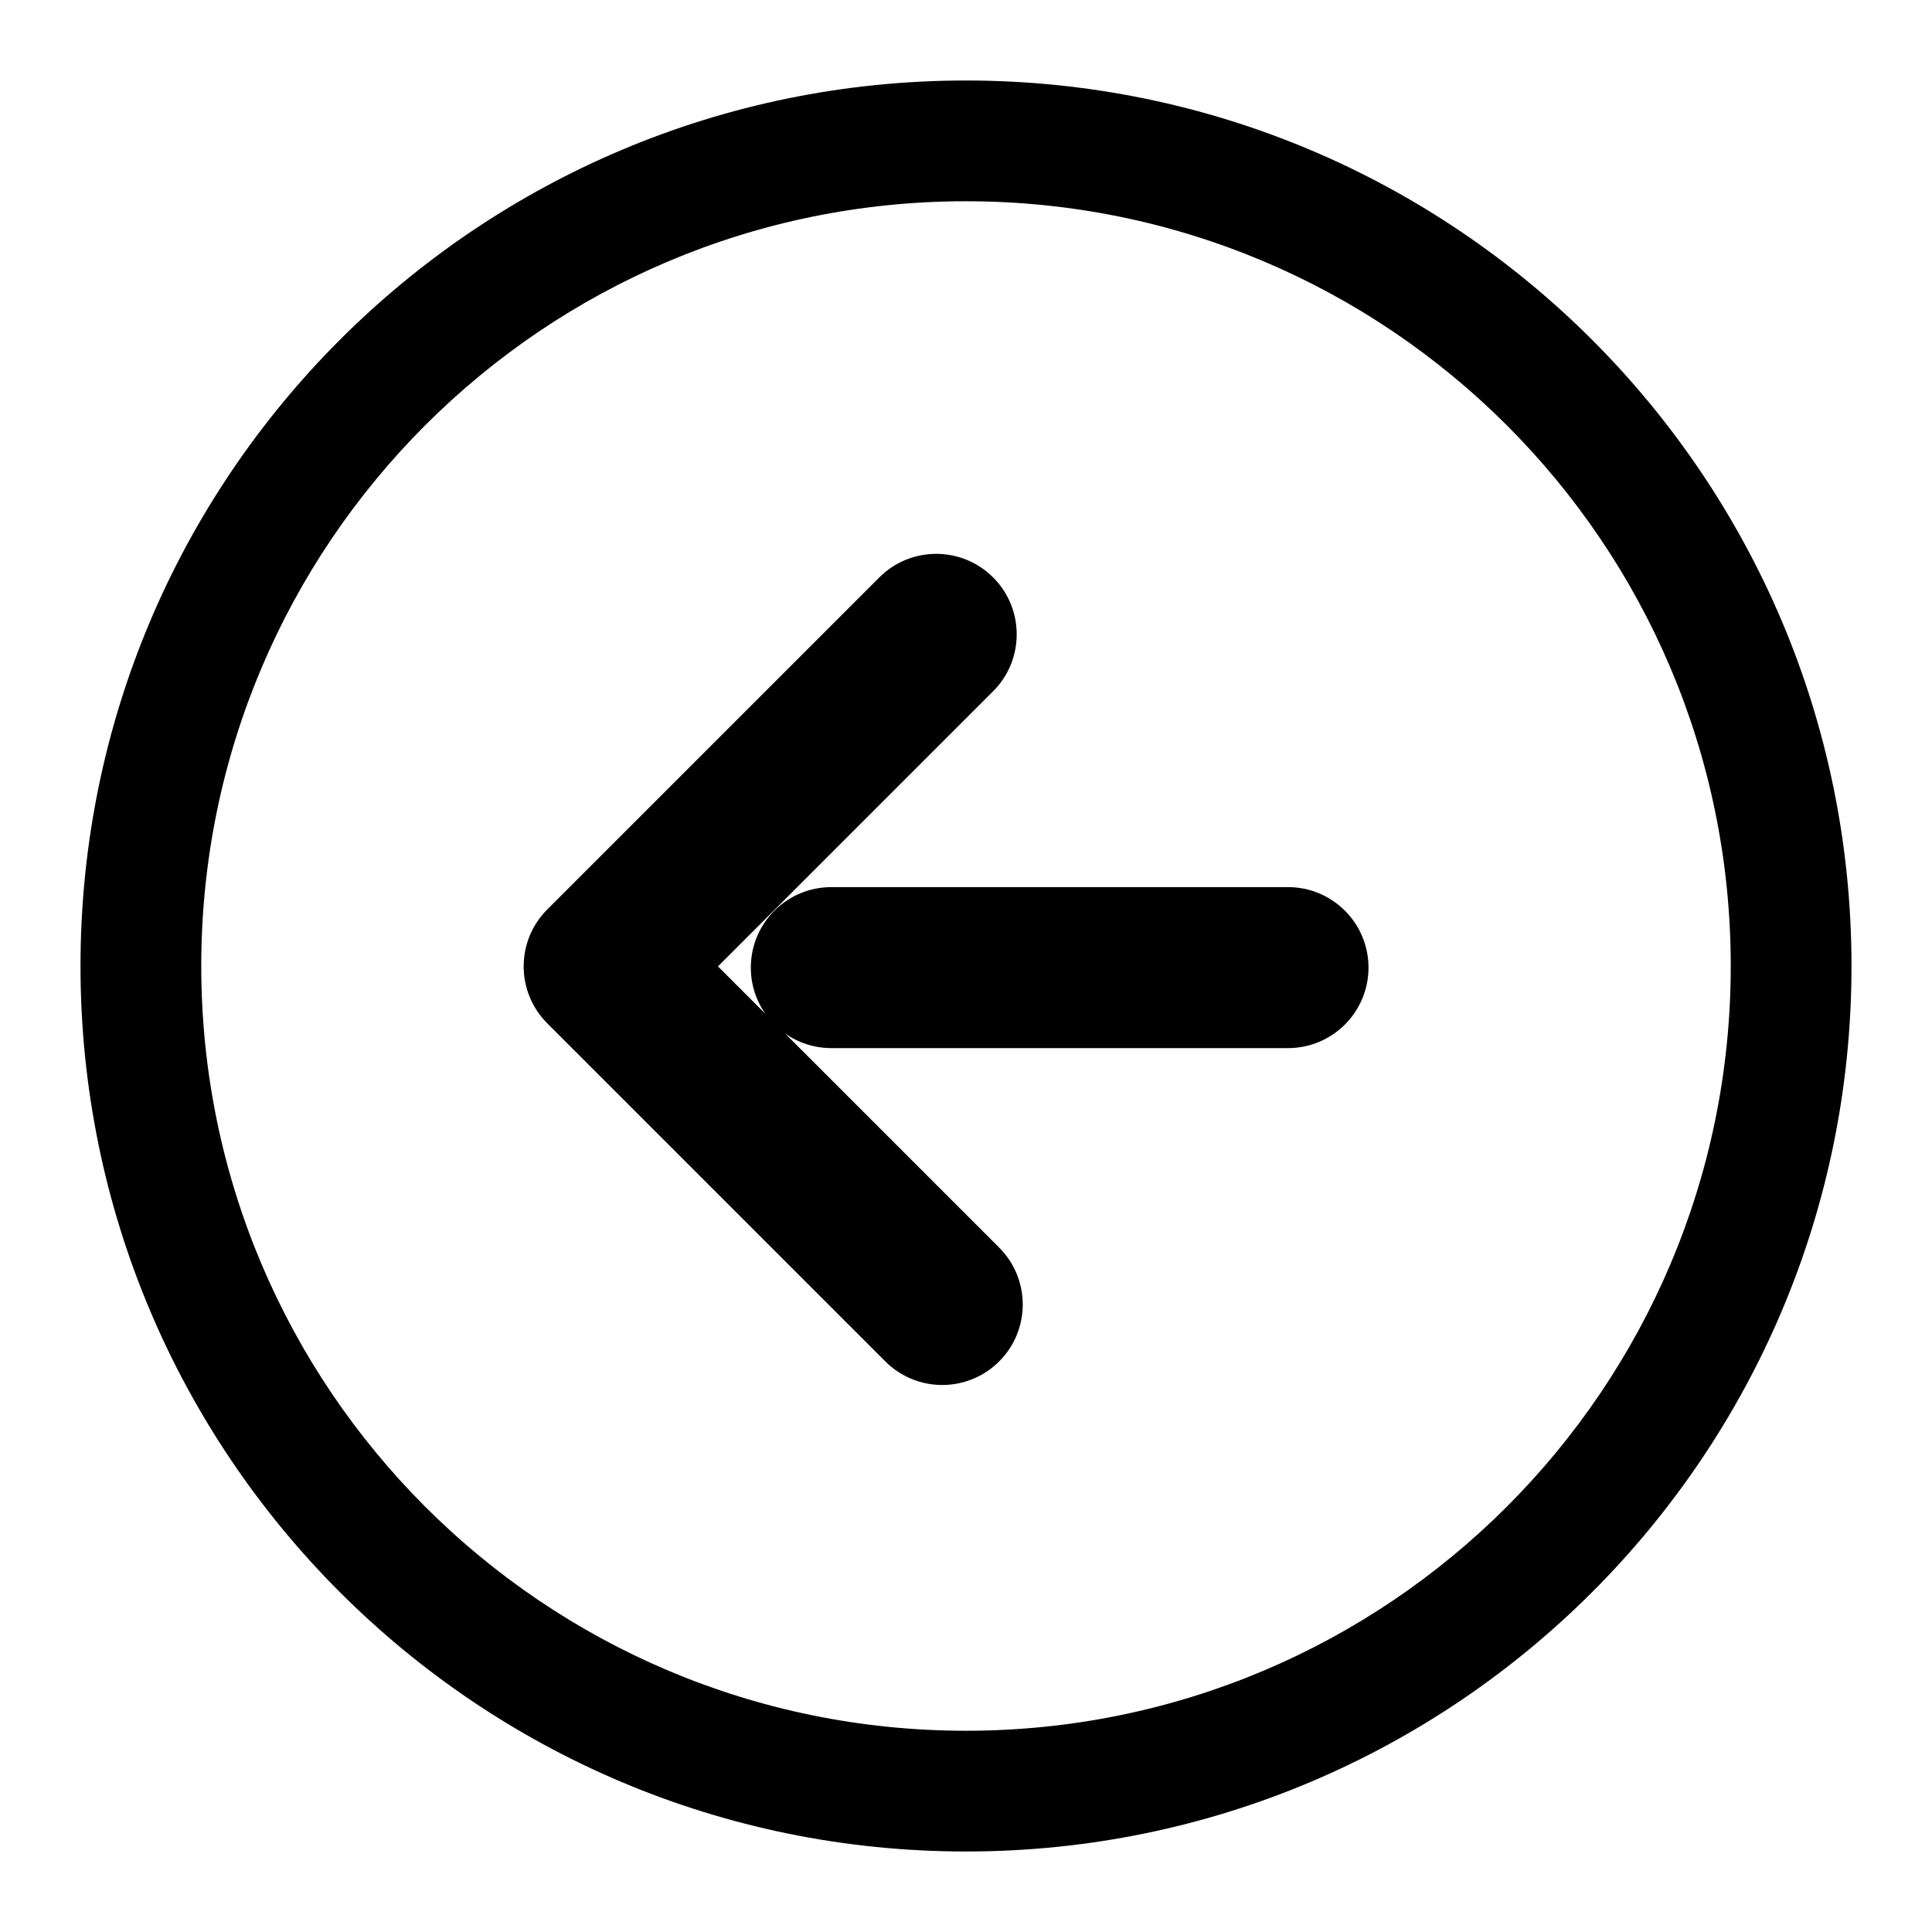
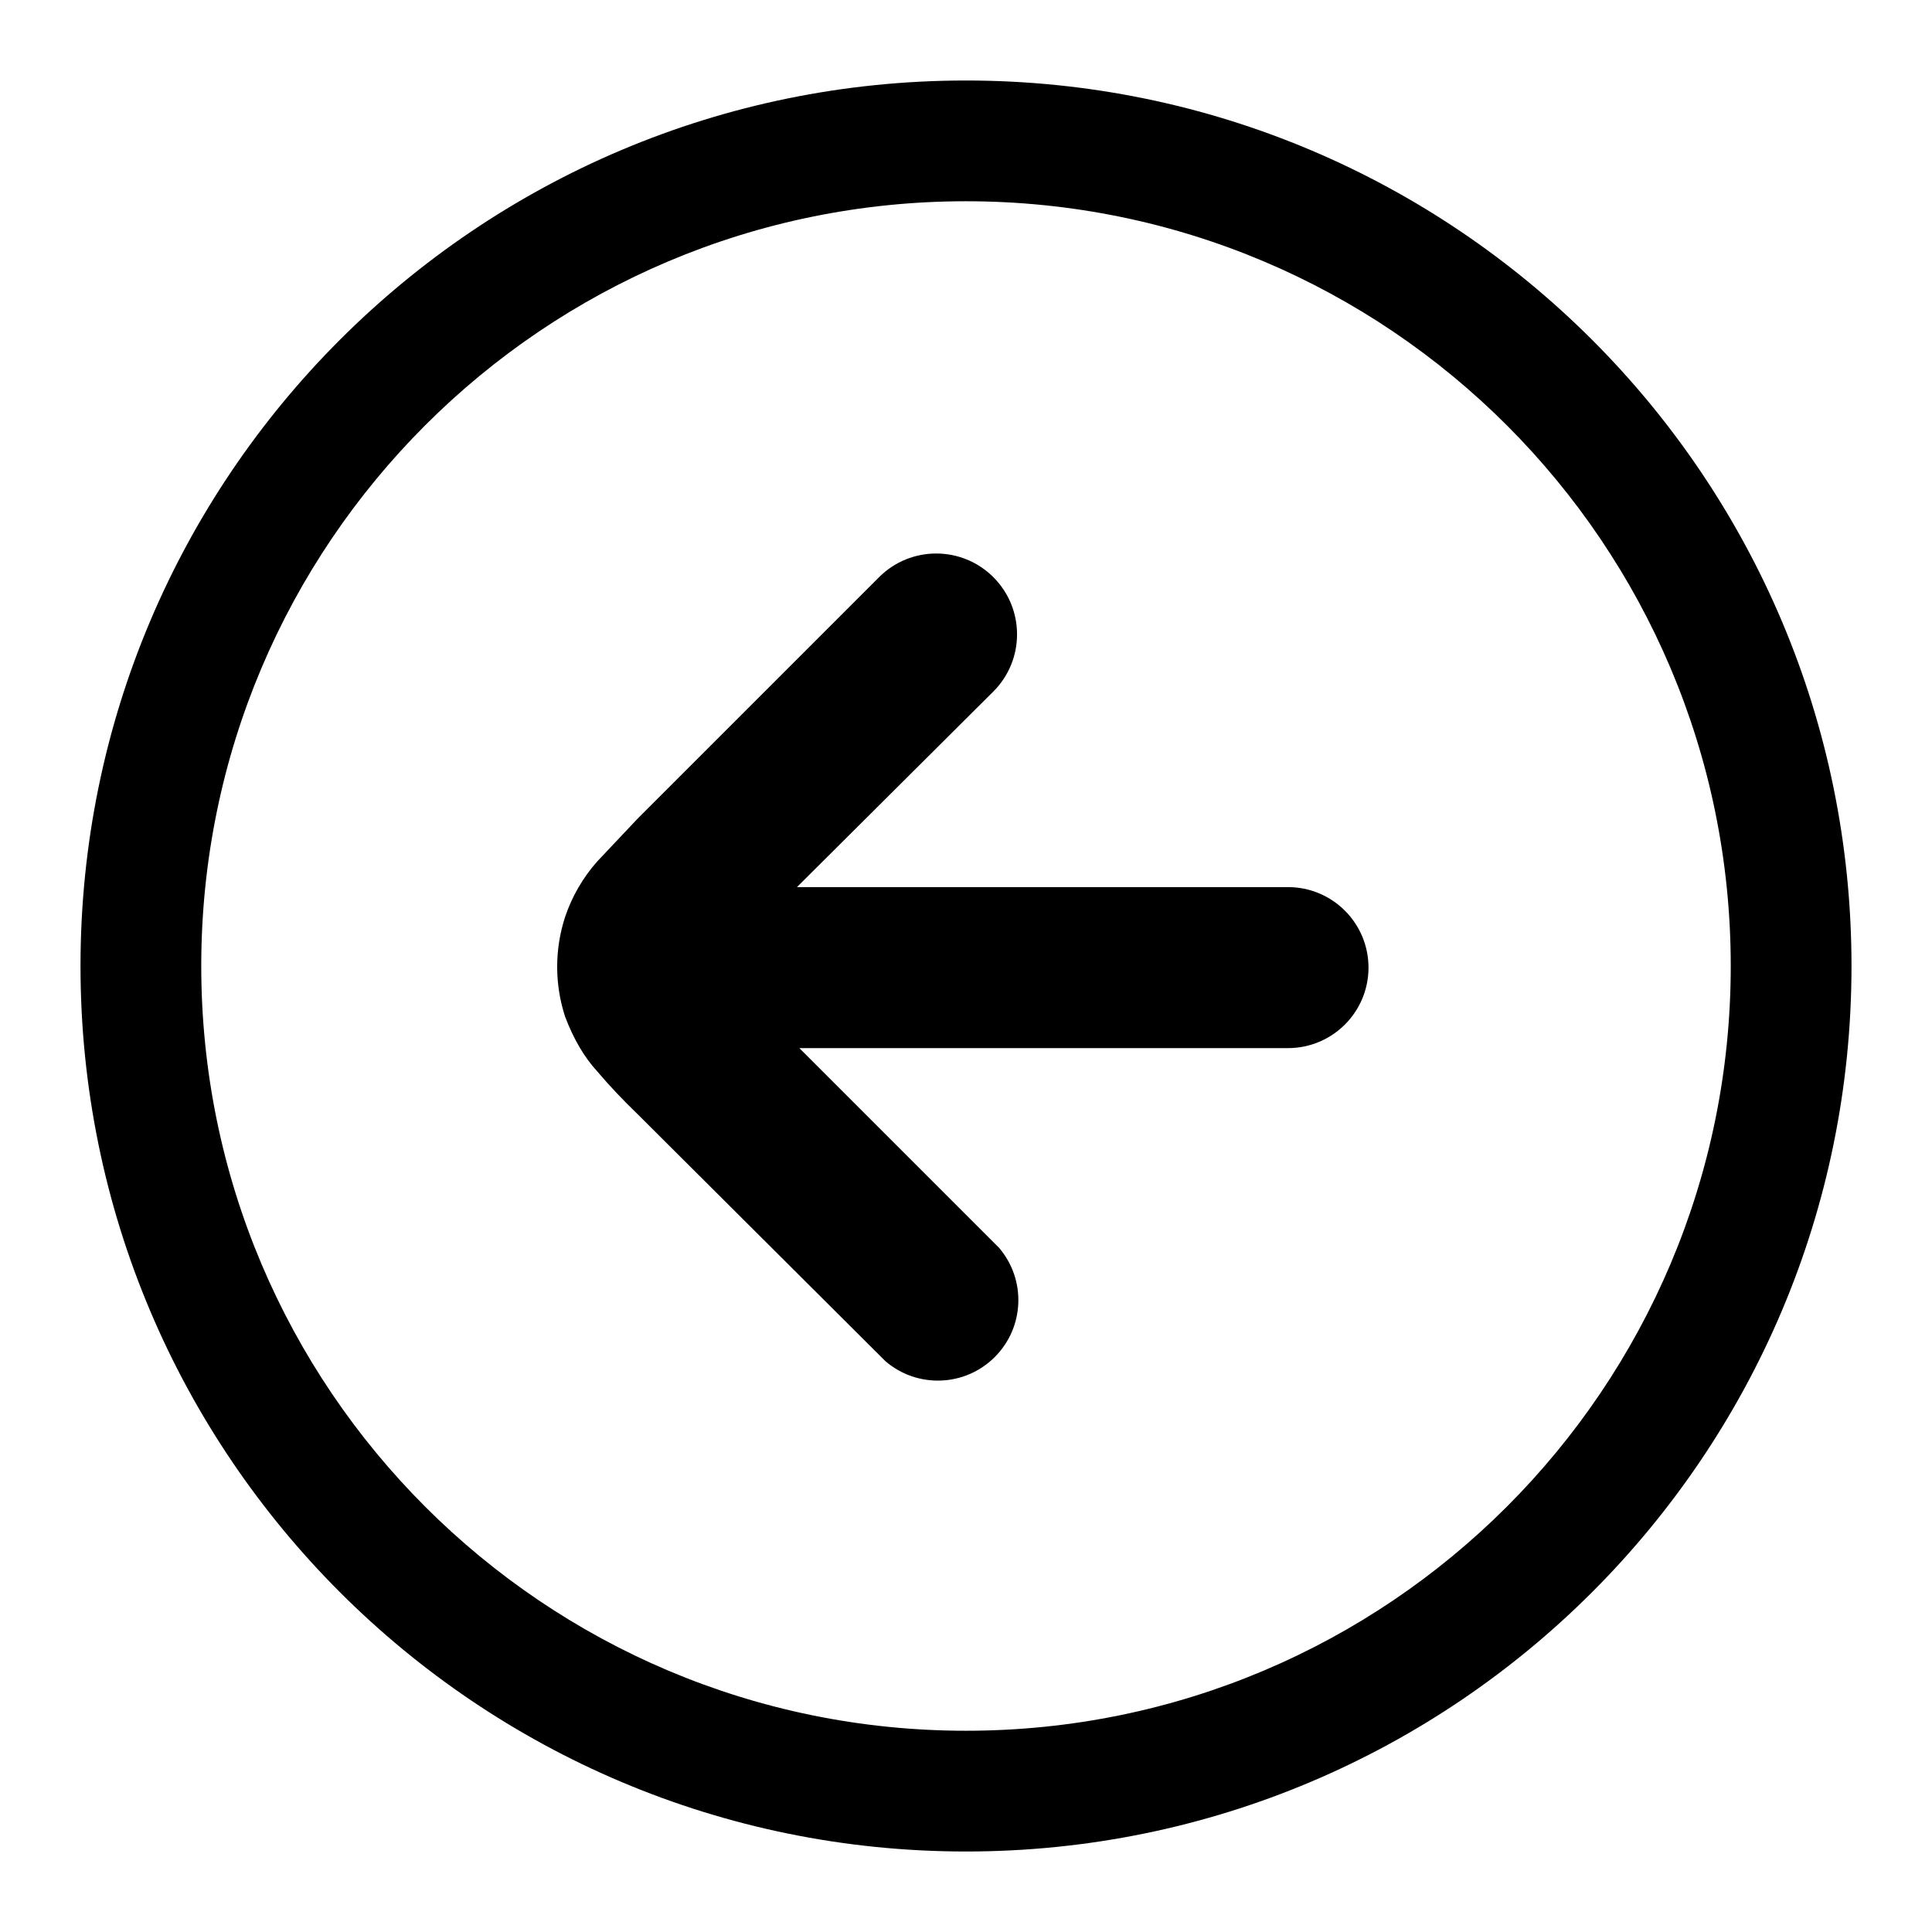
<svg xmlns="http://www.w3.org/2000/svg" viewBox="0 0 24 24" width="24" height="24">
-   <path d="M10.923 7.173L6.798 11.298A1 1 0 0 0 6.798 12.712L10.998 16.912A.999 .999 0 0 0 12.412 15.498L8.919 12.005L12.337 8.587A.999 .999 0 0 0 10.923 7.173ZM16 11.02L10.327 11.02A1 1 0 0 0 10.327 13.02L16 13.02A1 1 0 0 0 16 11.02ZM1 12a11 11 0 1 0 22 0a11 11 0 1 0 -22 0ZM2.5 12a9.5 9.5 0 1 1 19 0a9.5 9.5 0 1 1 -19 0Z" />
+   <path d="M10.92 7.17A1 1 0 0 1 12.34 8.59L9.9 11.02L16 11.02A1 1 0 0 1 16 13.02L9.93 13.02L12.41 15.5A1 1 0 0 1 11 16.91L7.92 13.84Q7.64 13.57 7.42 13.31Q7.18 13.05 7.02 12.63A2 2 0 0 1 7.02 11.39A2 2 0 0 1 7.42 10.7L7.92 10.17Z" />
+   <path fill-rule="evenodd" d="M12 1A11 11 0 1 1 12 23A11 11 0 0 1 12 1M12 2.5A9.5 9.5 0 1 0 12 21.5A9.5 9.5 0 0 0 12 2.5" clip-rule="evenodd" />
</svg>
